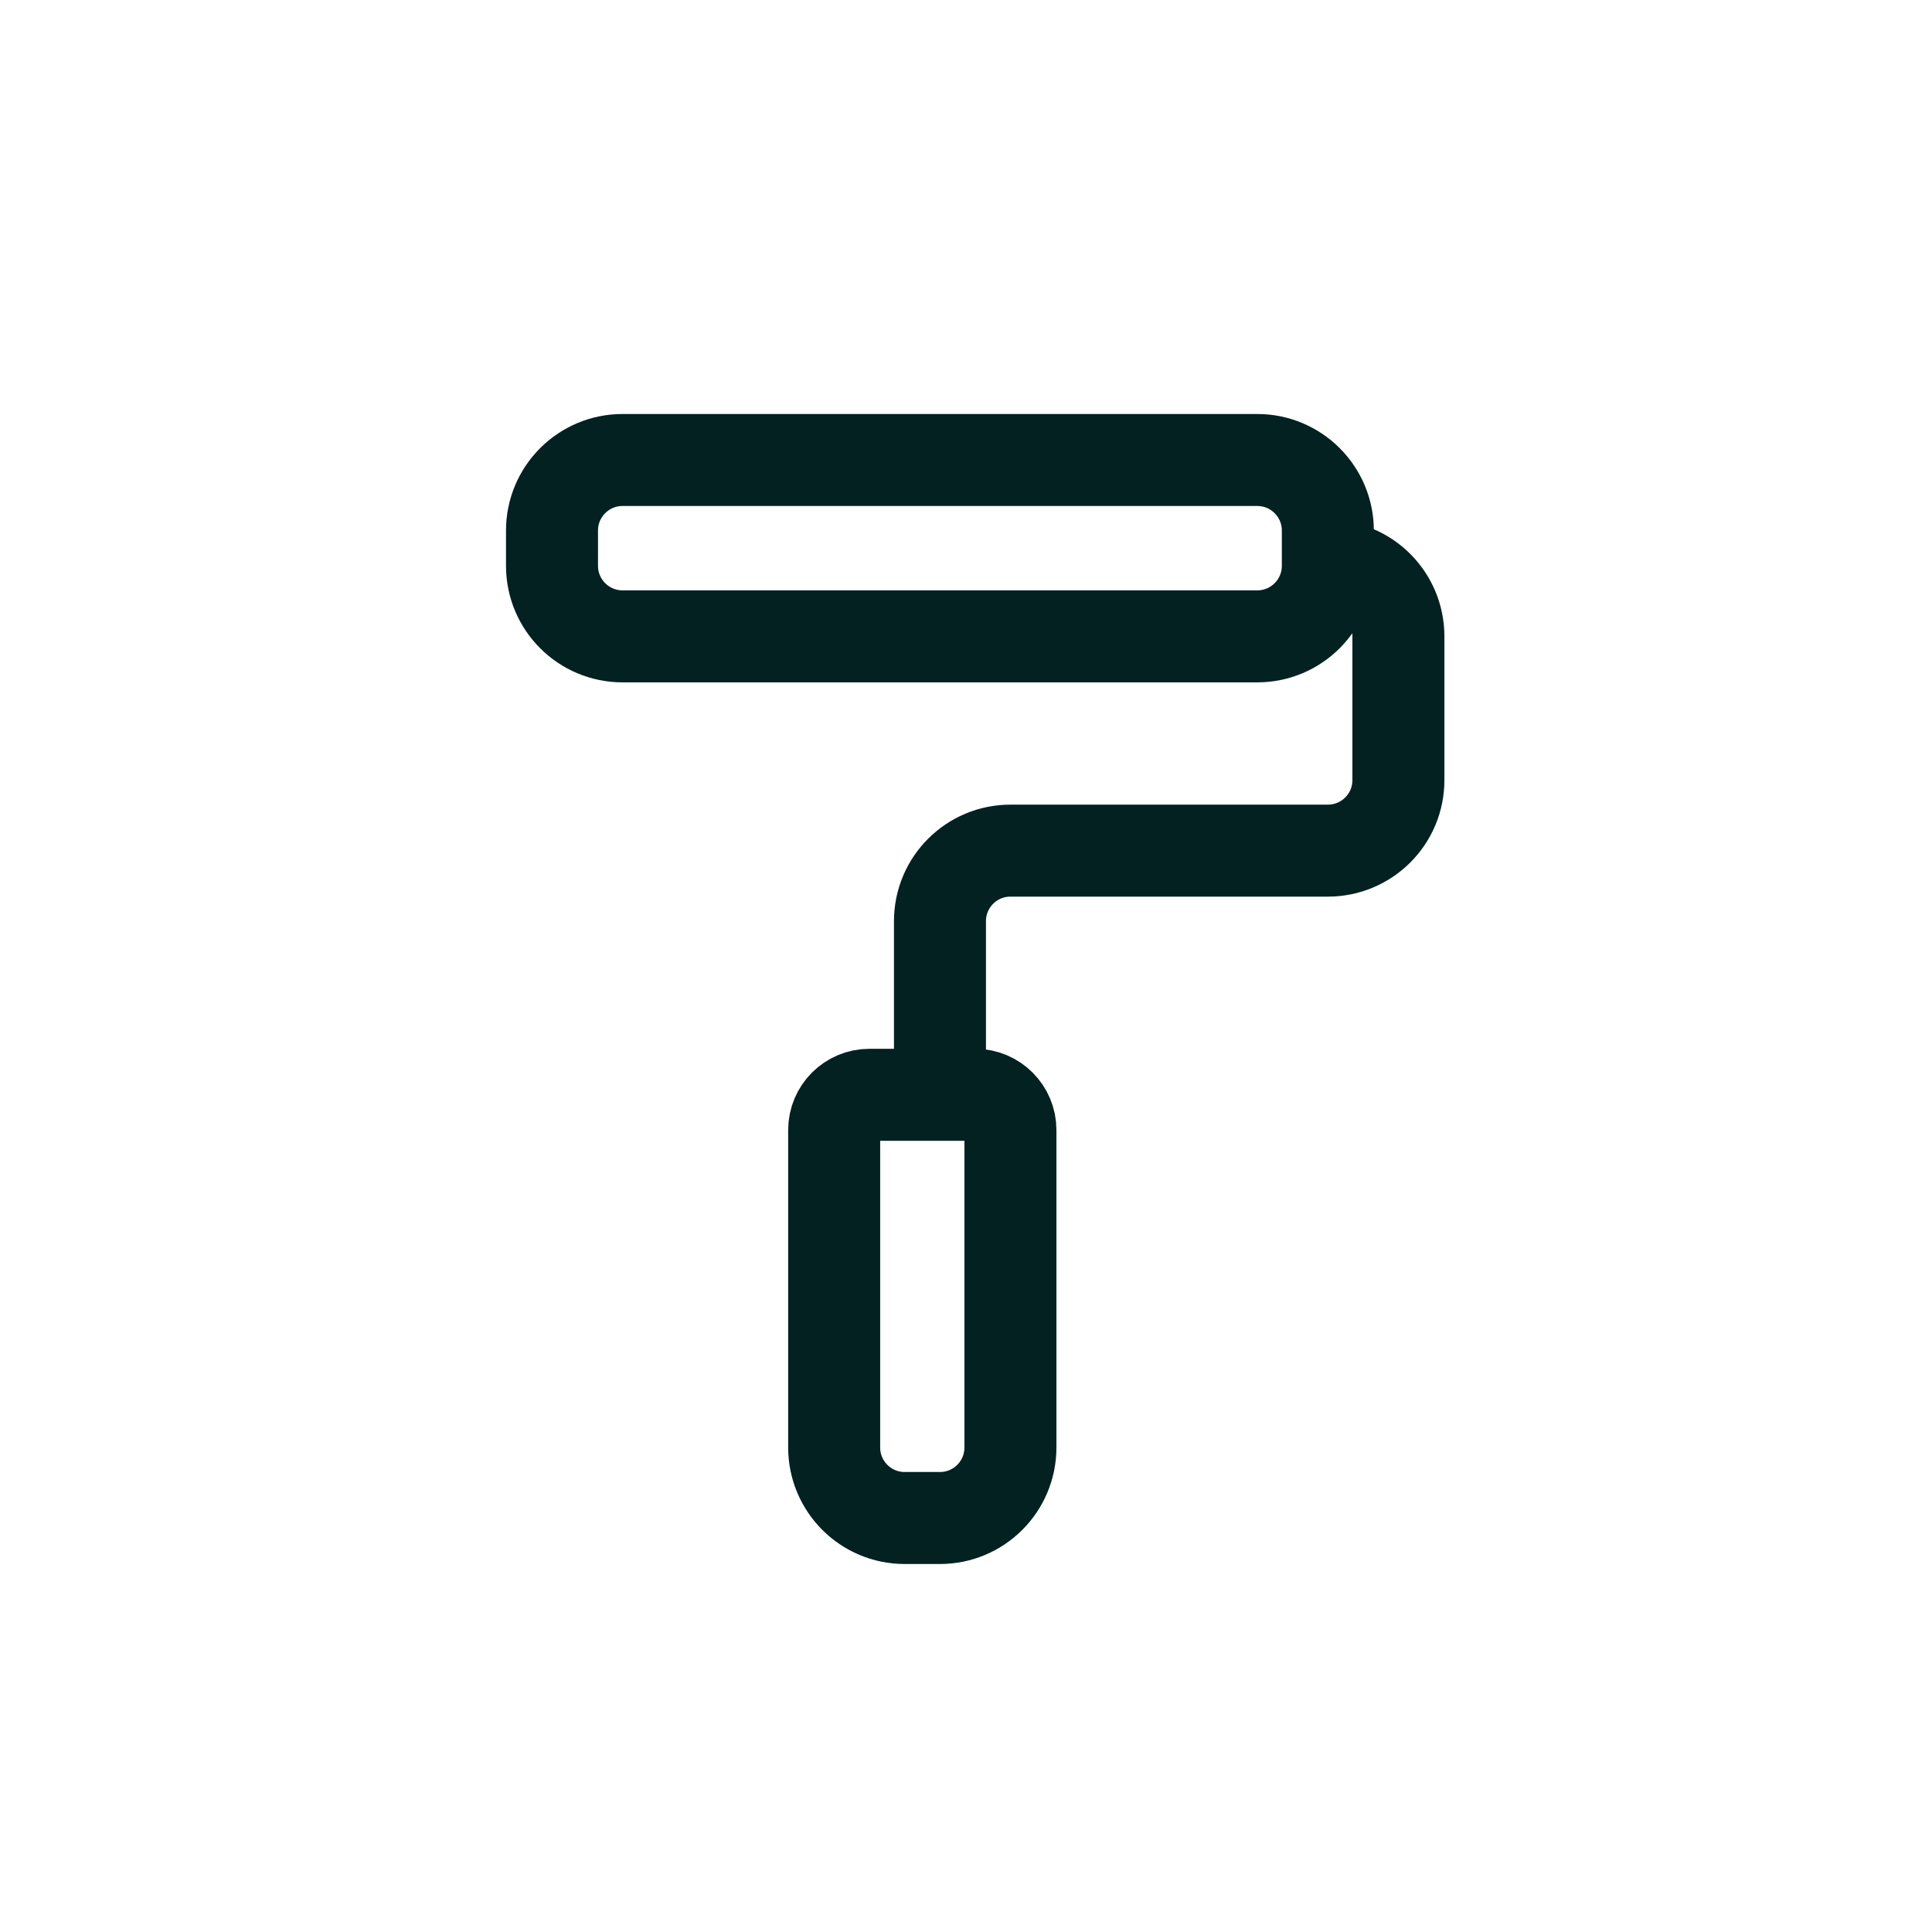
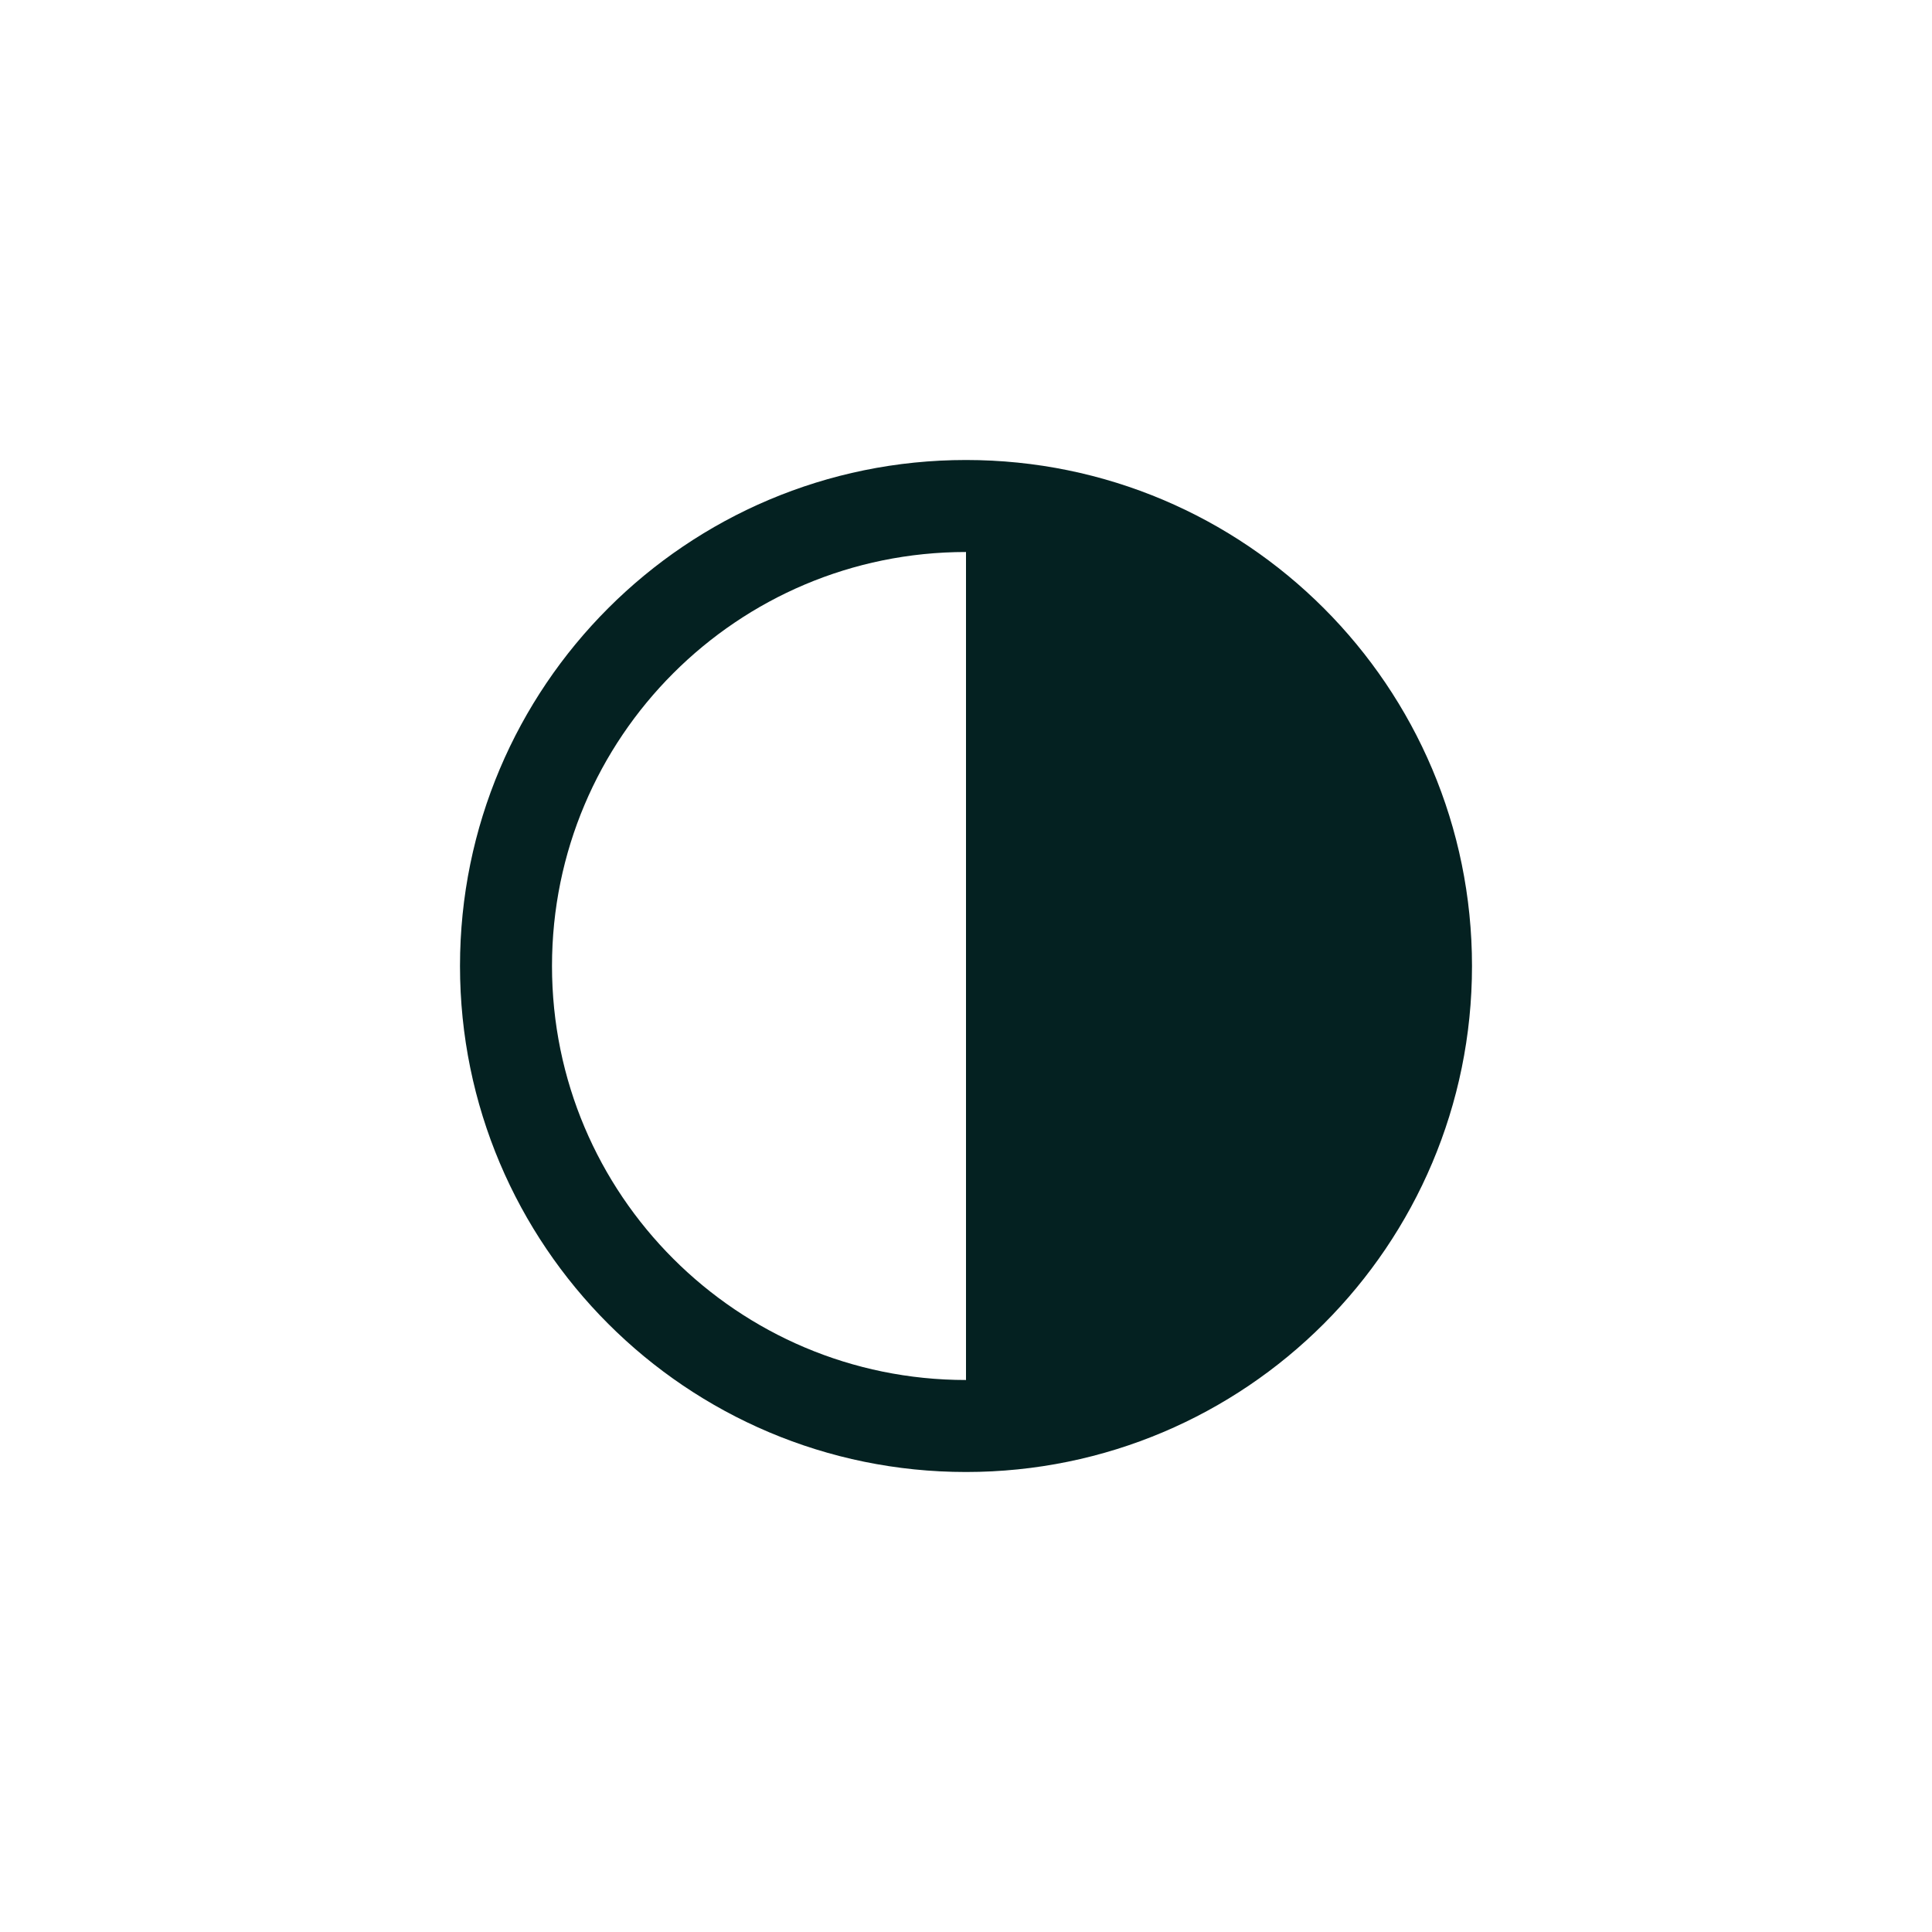
- <svg xmlns="http://www.w3.org/2000/svg" width="21" height="21" viewBox="0 0 21 21" fill="none">
-   <rect x="6" y="5" width="8.433" height="1.917" rx="0.767" stroke="#042121" />
-   <path d="M14.202 6.15H14.433C14.857 6.15 15.2 6.493 15.2 6.917V8.48C15.2 8.903 14.857 9.246 14.433 9.246H10.983C10.56 9.246 10.217 9.589 10.217 10.013V11.9" stroke="#042121" />
-   <path d="M9.067 12.283C9.067 12.072 9.238 11.9 9.45 11.9H10.6C10.812 11.9 10.983 12.072 10.983 12.283V15.733C10.983 16.157 10.64 16.5 10.217 16.5H9.833C9.41 16.5 9.067 16.157 9.067 15.733V12.283Z" stroke="#042121" />
+ <svg xmlns="http://www.w3.org/2000/svg" width="21" height="21" viewBox="0 0 21 21" fill="none" stroke="#042121" stroke-width="1" stroke-linecap="round" stroke-linejoin="round">
+   <circle cx="10.5" cy="10.5" r="5" />
+   <path d="M10.5 5.5a5 5 0 0 1 0 10z" fill="#042121" stroke="none" />
</svg>
